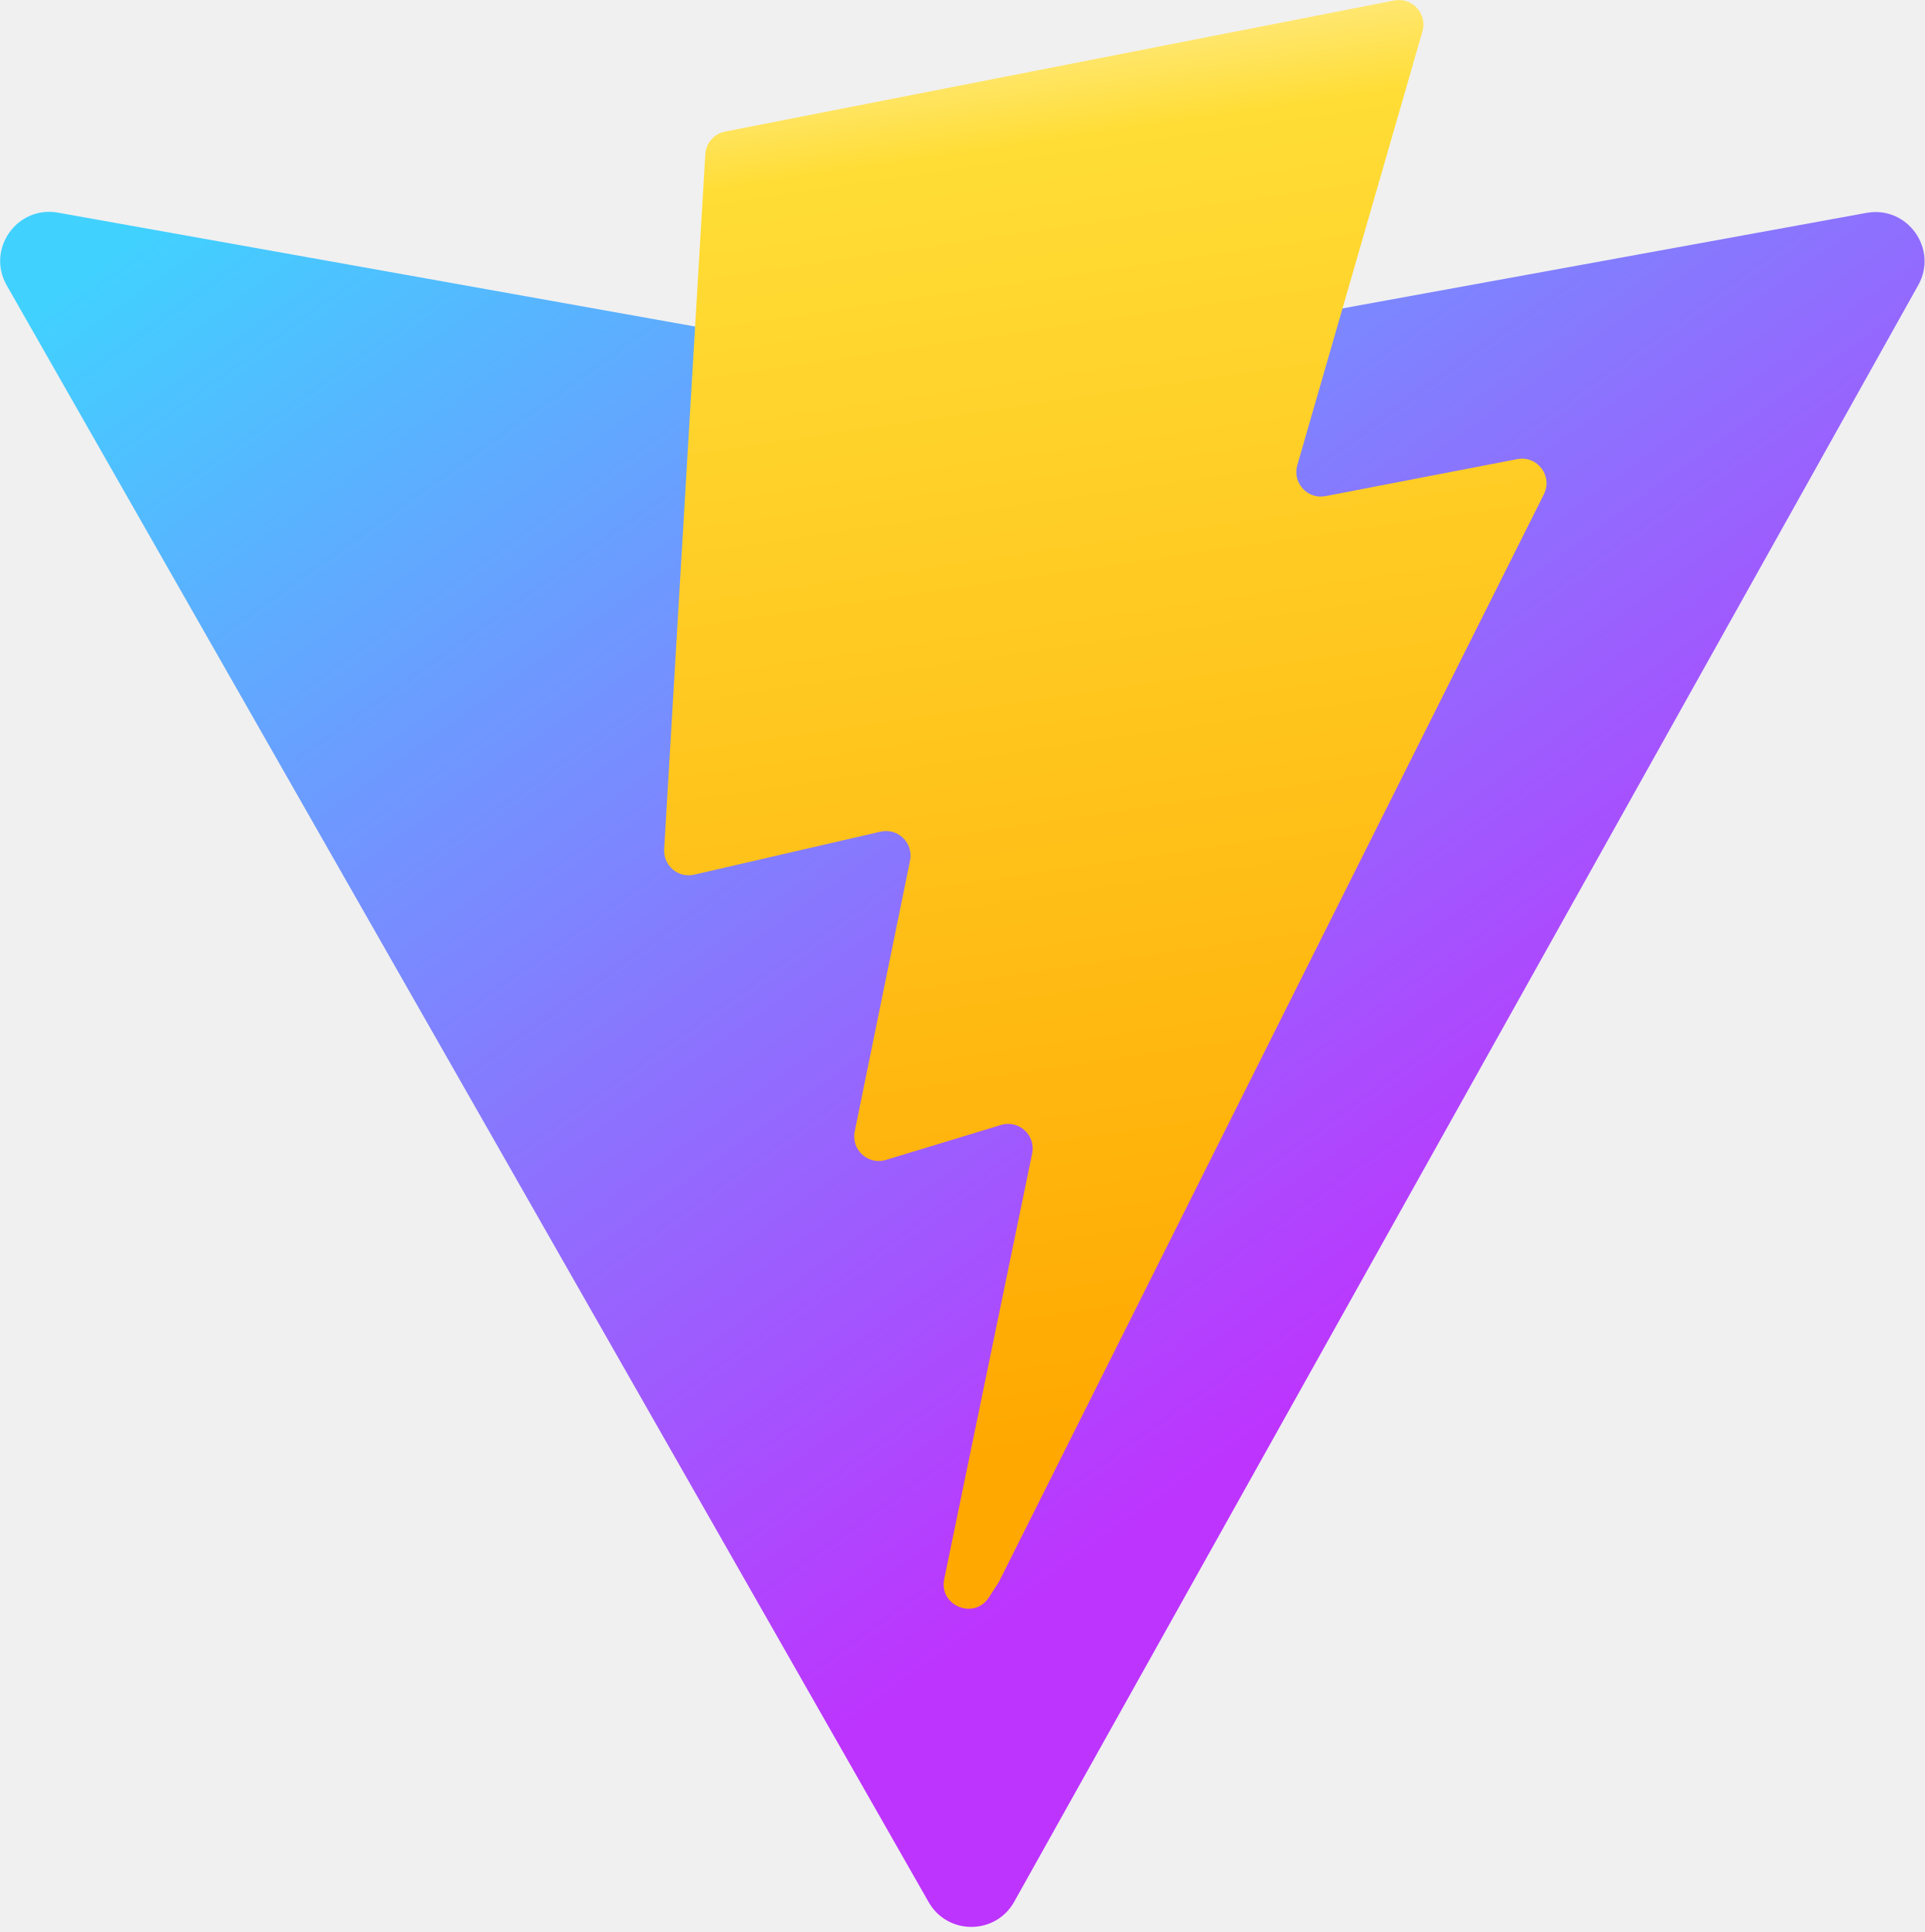
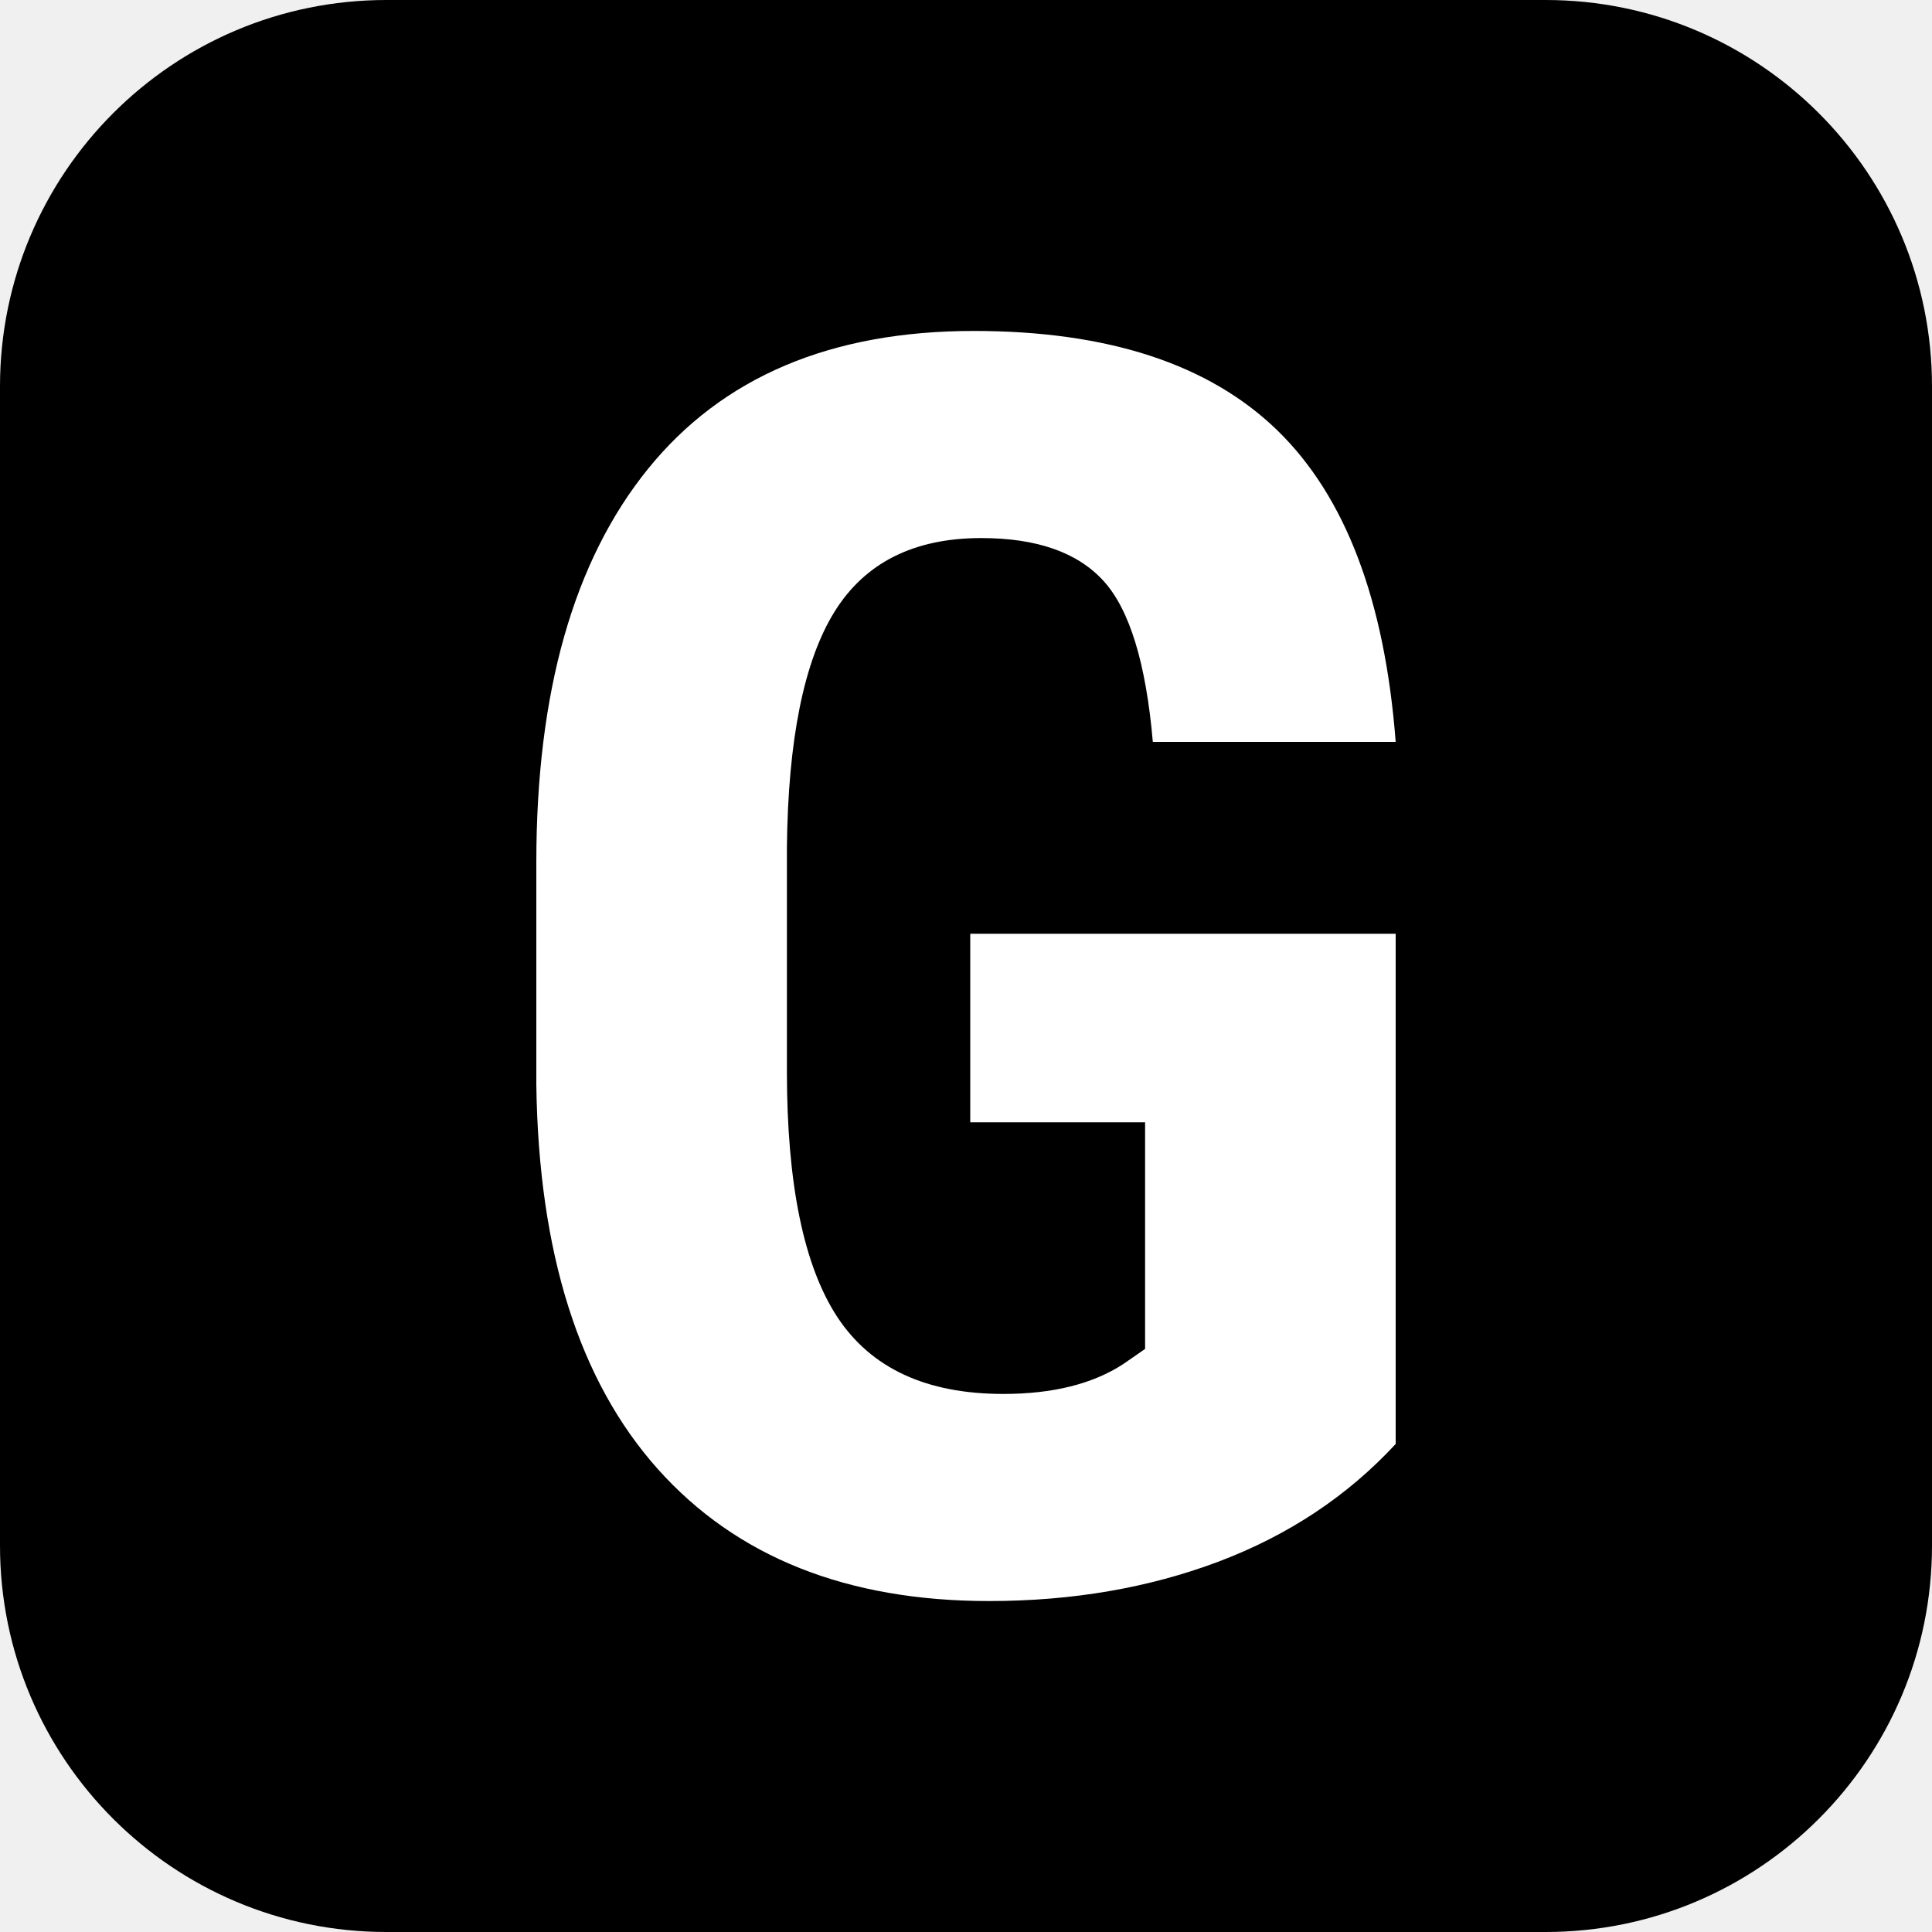
- <svg xmlns="http://www.w3.org/2000/svg" aria-hidden="true" role="img" class="iconify iconify--logos" width="31.88" height="32" preserveAspectRatio="xMidYMid meet" viewBox="0 0 256 257">
-   <defs>
-     <linearGradient id="IconifyId1813088fe1fbc01fb466" x1="-.828%" x2="57.636%" y1="7.652%" y2="78.411%">
-       <stop offset="0%" stop-color="#41D1FF" />
-       <stop offset="100%" stop-color="#BD34FE" />
-     </linearGradient>
-     <linearGradient id="IconifyId1813088fe1fbc01fb467" x1="43.376%" x2="50.316%" y1="2.242%" y2="89.03%">
-       <stop offset="0%" stop-color="#FFEA83" />
-       <stop offset="8.333%" stop-color="#FFDD35" />
-       <stop offset="100%" stop-color="#FFA800" />
-     </linearGradient>
-   </defs>
-   <path fill="url(#IconifyId1813088fe1fbc01fb466)" d="M255.153 37.938L134.897 252.976c-2.483 4.44-8.862 4.466-11.382.048L.875 37.958c-2.746-4.814 1.371-10.646 6.827-9.67l120.385 21.517a6.537 6.537 0 0 0 2.322-.004l117.867-21.483c5.438-.991 9.574 4.796 6.877 9.62Z" />
-   <path fill="url(#IconifyId1813088fe1fbc01fb467)" d="M185.432.063L96.44 17.501a3.268 3.268 0 0 0-2.634 3.014l-5.474 92.456a3.268 3.268 0 0 0 3.997 3.378l24.777-5.718c2.318-.535 4.413 1.507 3.936 3.838l-7.361 36.047c-.495 2.426 1.782 4.5 4.151 3.78l15.304-4.649c2.372-.72 4.652 1.36 4.15 3.788l-11.698 56.621c-.732 3.542 3.979 5.473 5.943 2.437l1.313-2.028l72.516-144.72c1.215-2.423-.88-5.186-3.54-4.672l-25.505 4.922c-2.396.462-4.435-1.77-3.759-4.114l16.646-57.705c.677-2.35-1.37-4.583-3.769-4.113Z" />
+ <svg xmlns="http://www.w3.org/2000/svg" width="256" height="256" viewBox="0 0 100 100">
+   <rect width="100" height="100" rx="20" fill="#000000" />
+   <path fill="#fff" d="M72.24 48.33L72.24 74.74Q68.50 78.78 63.07 80.83Q57.65 82.87 51.19 82.87L51.19 82.87Q40.16 82.87 34.05 76.04Q27.94 69.20 27.76 56.15L27.76 56.15L27.76 44.64Q27.76 31.41 33.54 24.27Q39.32 17.13 50.40 17.13L50.40 17.13Q60.81 17.13 66.11 22.27Q71.40 27.41 72.24 38.40L72.24 38.40L59.67 38.40Q59.14 32.29 57.12 30.07Q55.10 27.85 50.79 27.85L50.79 27.85Q45.56 27.85 43.19 31.67Q40.82 35.50 40.73 43.85L40.73 43.85L40.73 55.45Q40.73 64.19 43.34 68.17Q45.96 72.15 51.93 72.15L51.93 72.15Q55.76 72.15 58.13 70.61L58.13 70.61L59.27 69.82L59.27 58.09L50.22 58.09L50.22 48.33L72.24 48.33Z" />
</svg>
